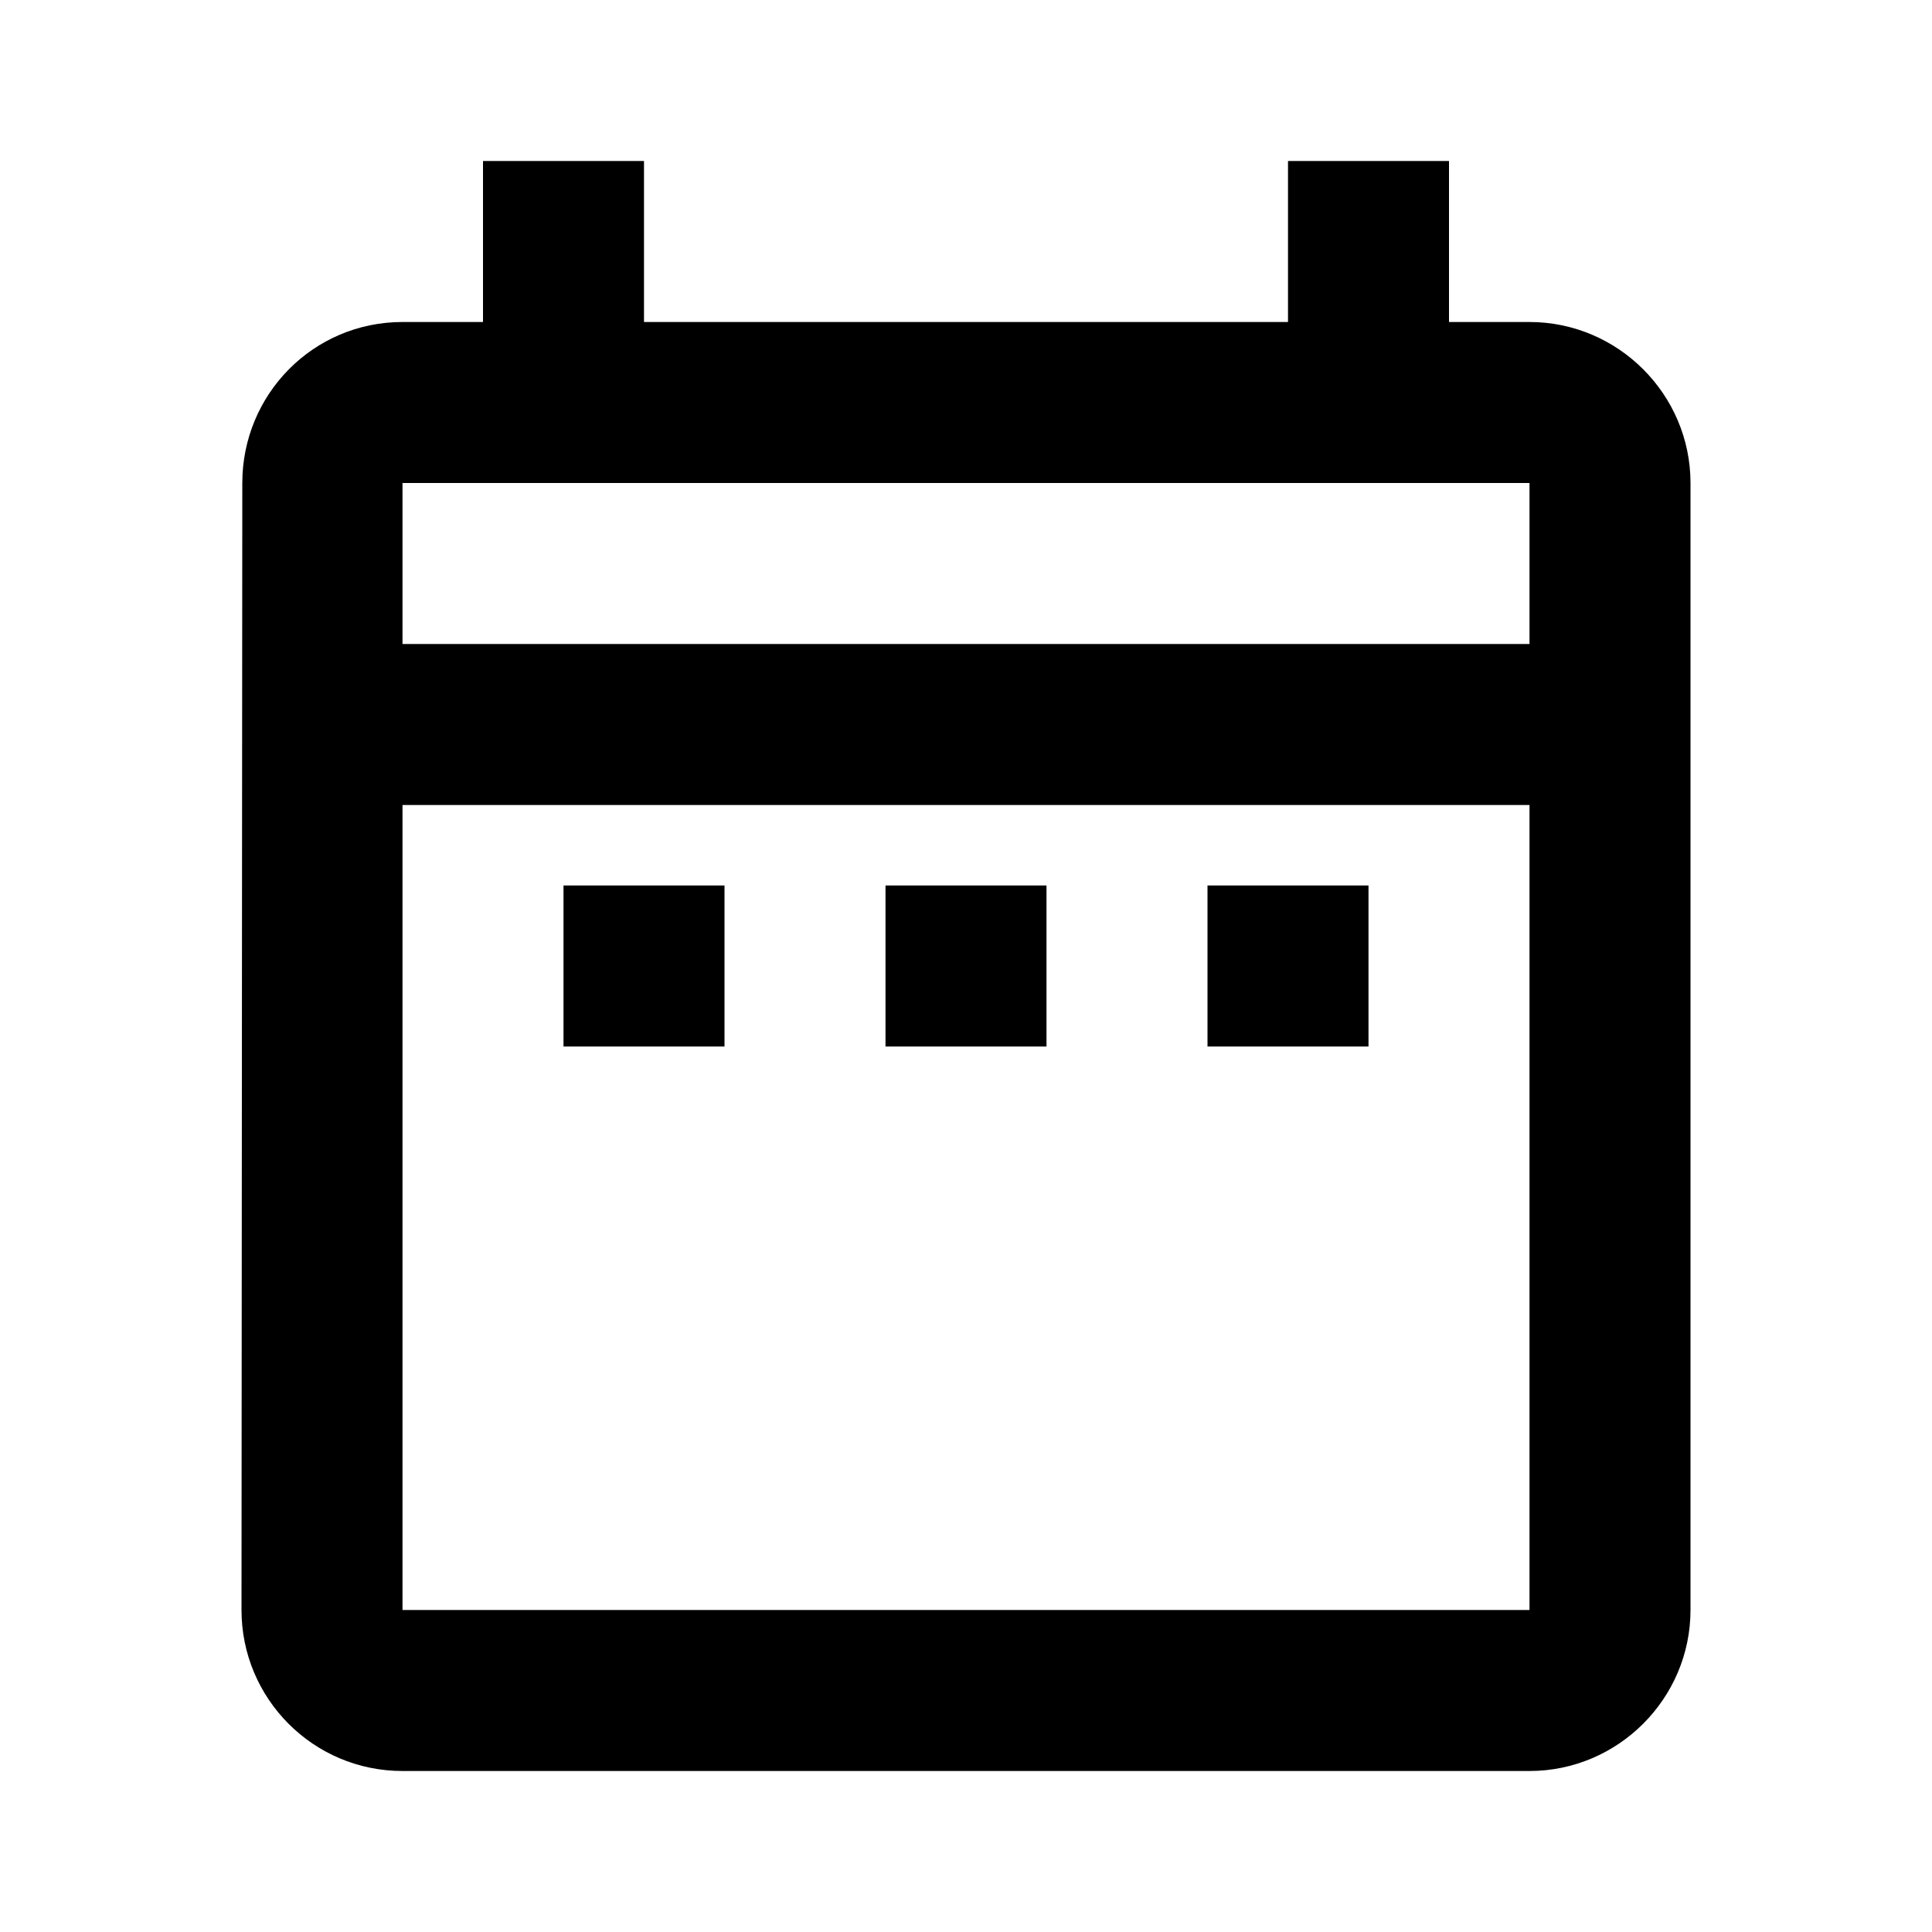
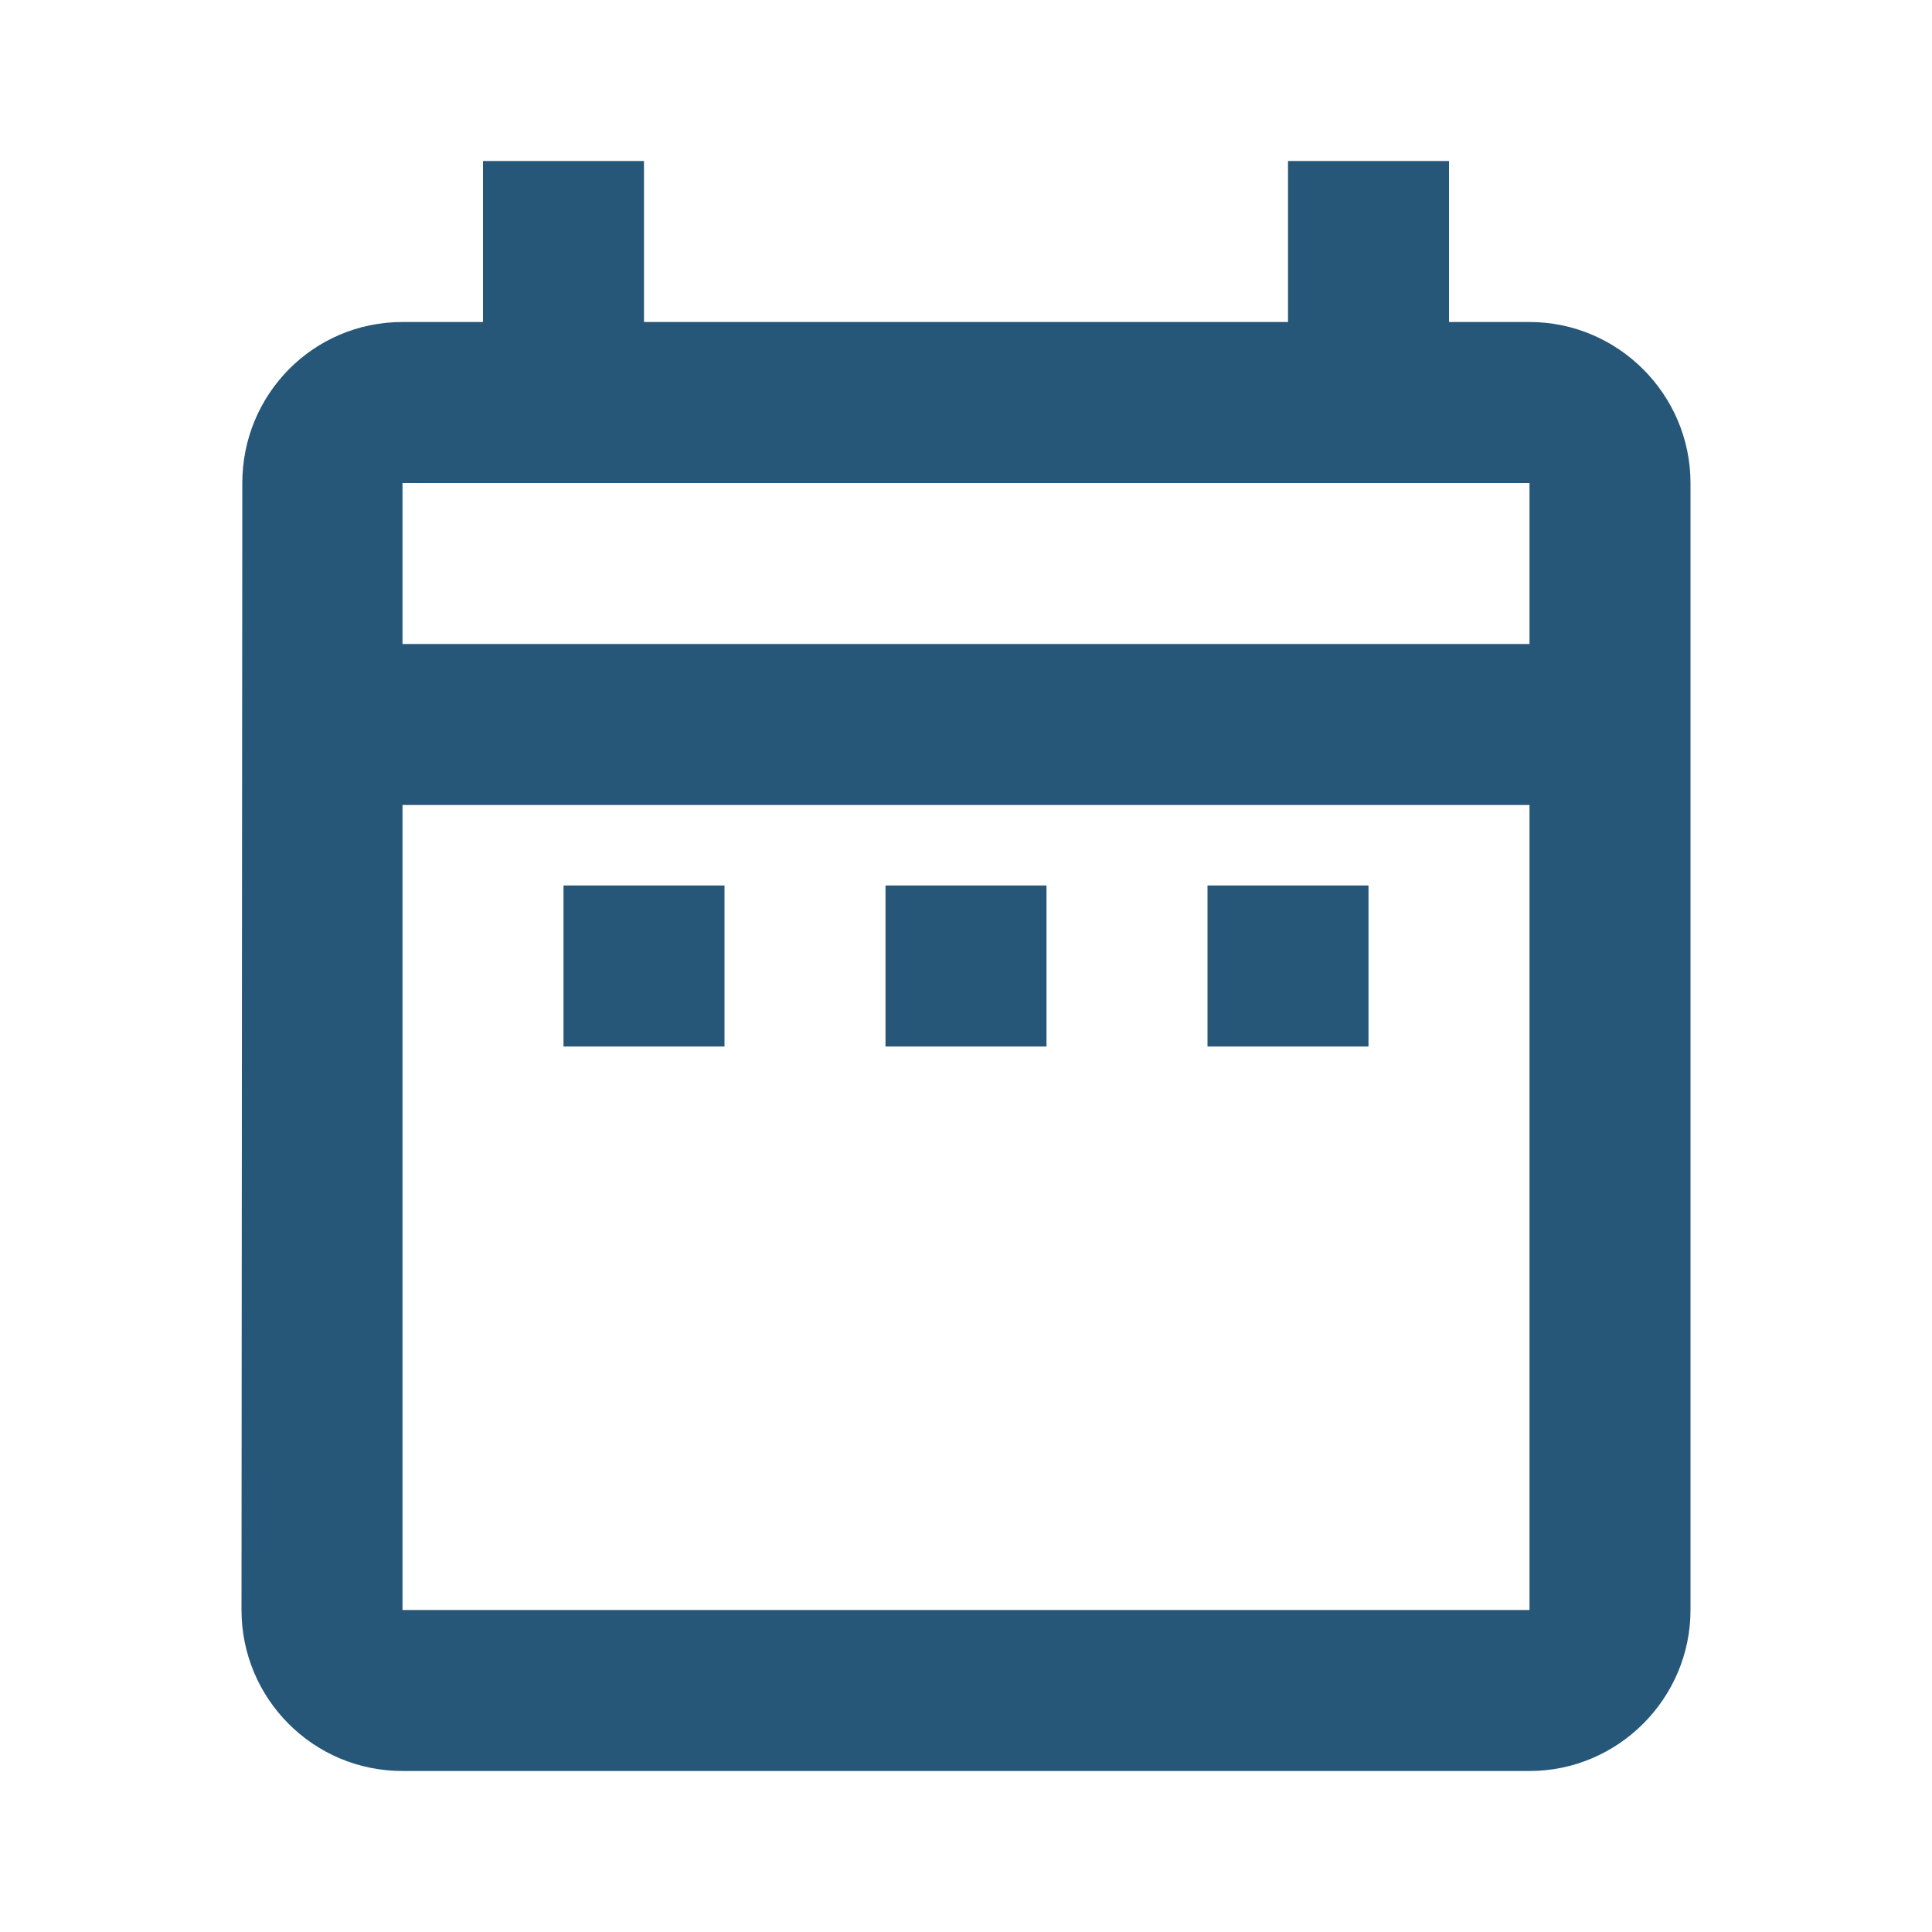
<svg xmlns="http://www.w3.org/2000/svg" width="20" height="20" viewBox="0 0 24 24" fill="none">
  <g clip-path="url(#clip0_4881_102715)">
-     <path d="M7 11H9V13H7V11ZM21 6V20C21 21.1 20.1 22 19 22H5C3.89 22 3 21.1 3 20L3.01 6C3.01 4.9 3.89 4 5 4H6V2H8V4H16V2H18V4H19C20.1 4 21 4.9 21 6ZM5 8H19V6H5V8ZM19 20V10H5V20H19ZM15 13H17V11H15V13ZM11 13H13V11H11V13Z" fill="currentColor" />
+     <path d="M7 11H9V13H7V11ZM21 6V20C21 21.1 20.1 22 19 22H5C3.89 22 3 21.1 3 20L3.01 6C3.01 4.9 3.89 4 5 4H6V2H8V4H16V2H18V4H19C20.1 4 21 4.9 21 6ZM5 8H19V6H5V8ZM19 20V10H5V20H19ZM15 13H17V11H15V13ZM11 13H13V11H11V13Z" fill="#275778" />
  </g>
  <defs>
    <clipPath id="clip0_4881_102715">
      <rect width="24" height="24" fill="currentColor" />
    </clipPath>
  </defs>
</svg>
